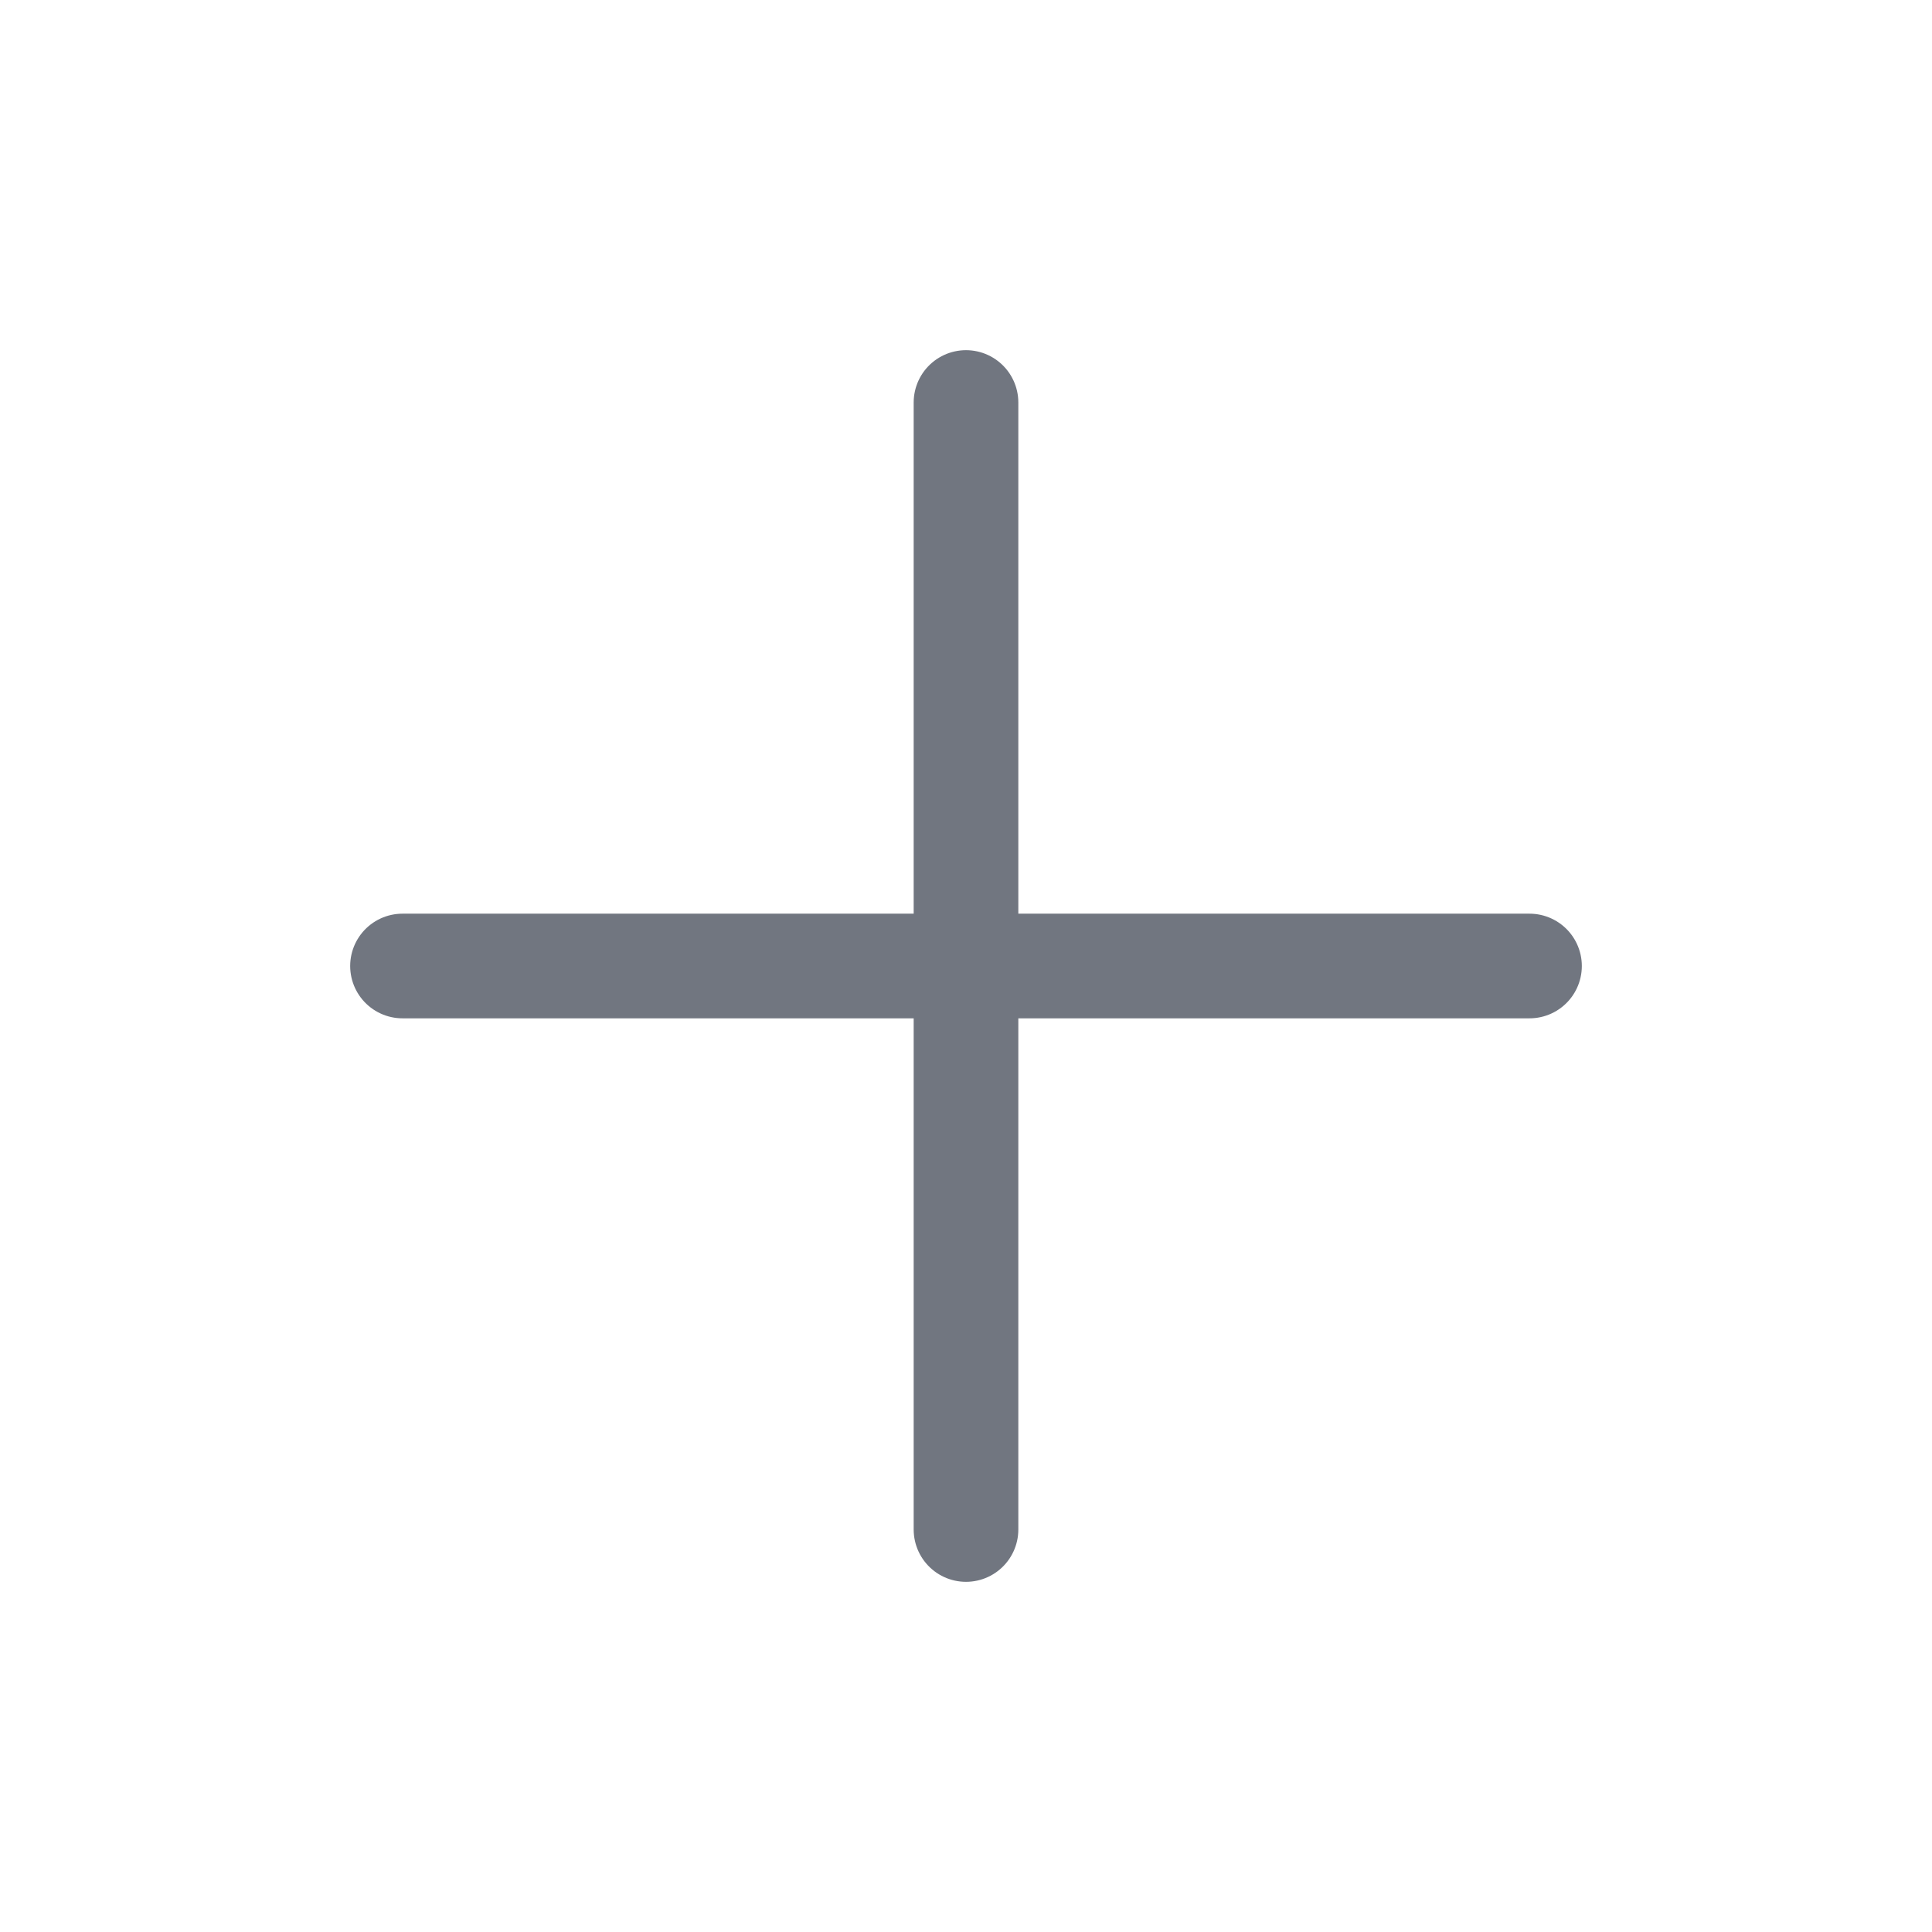
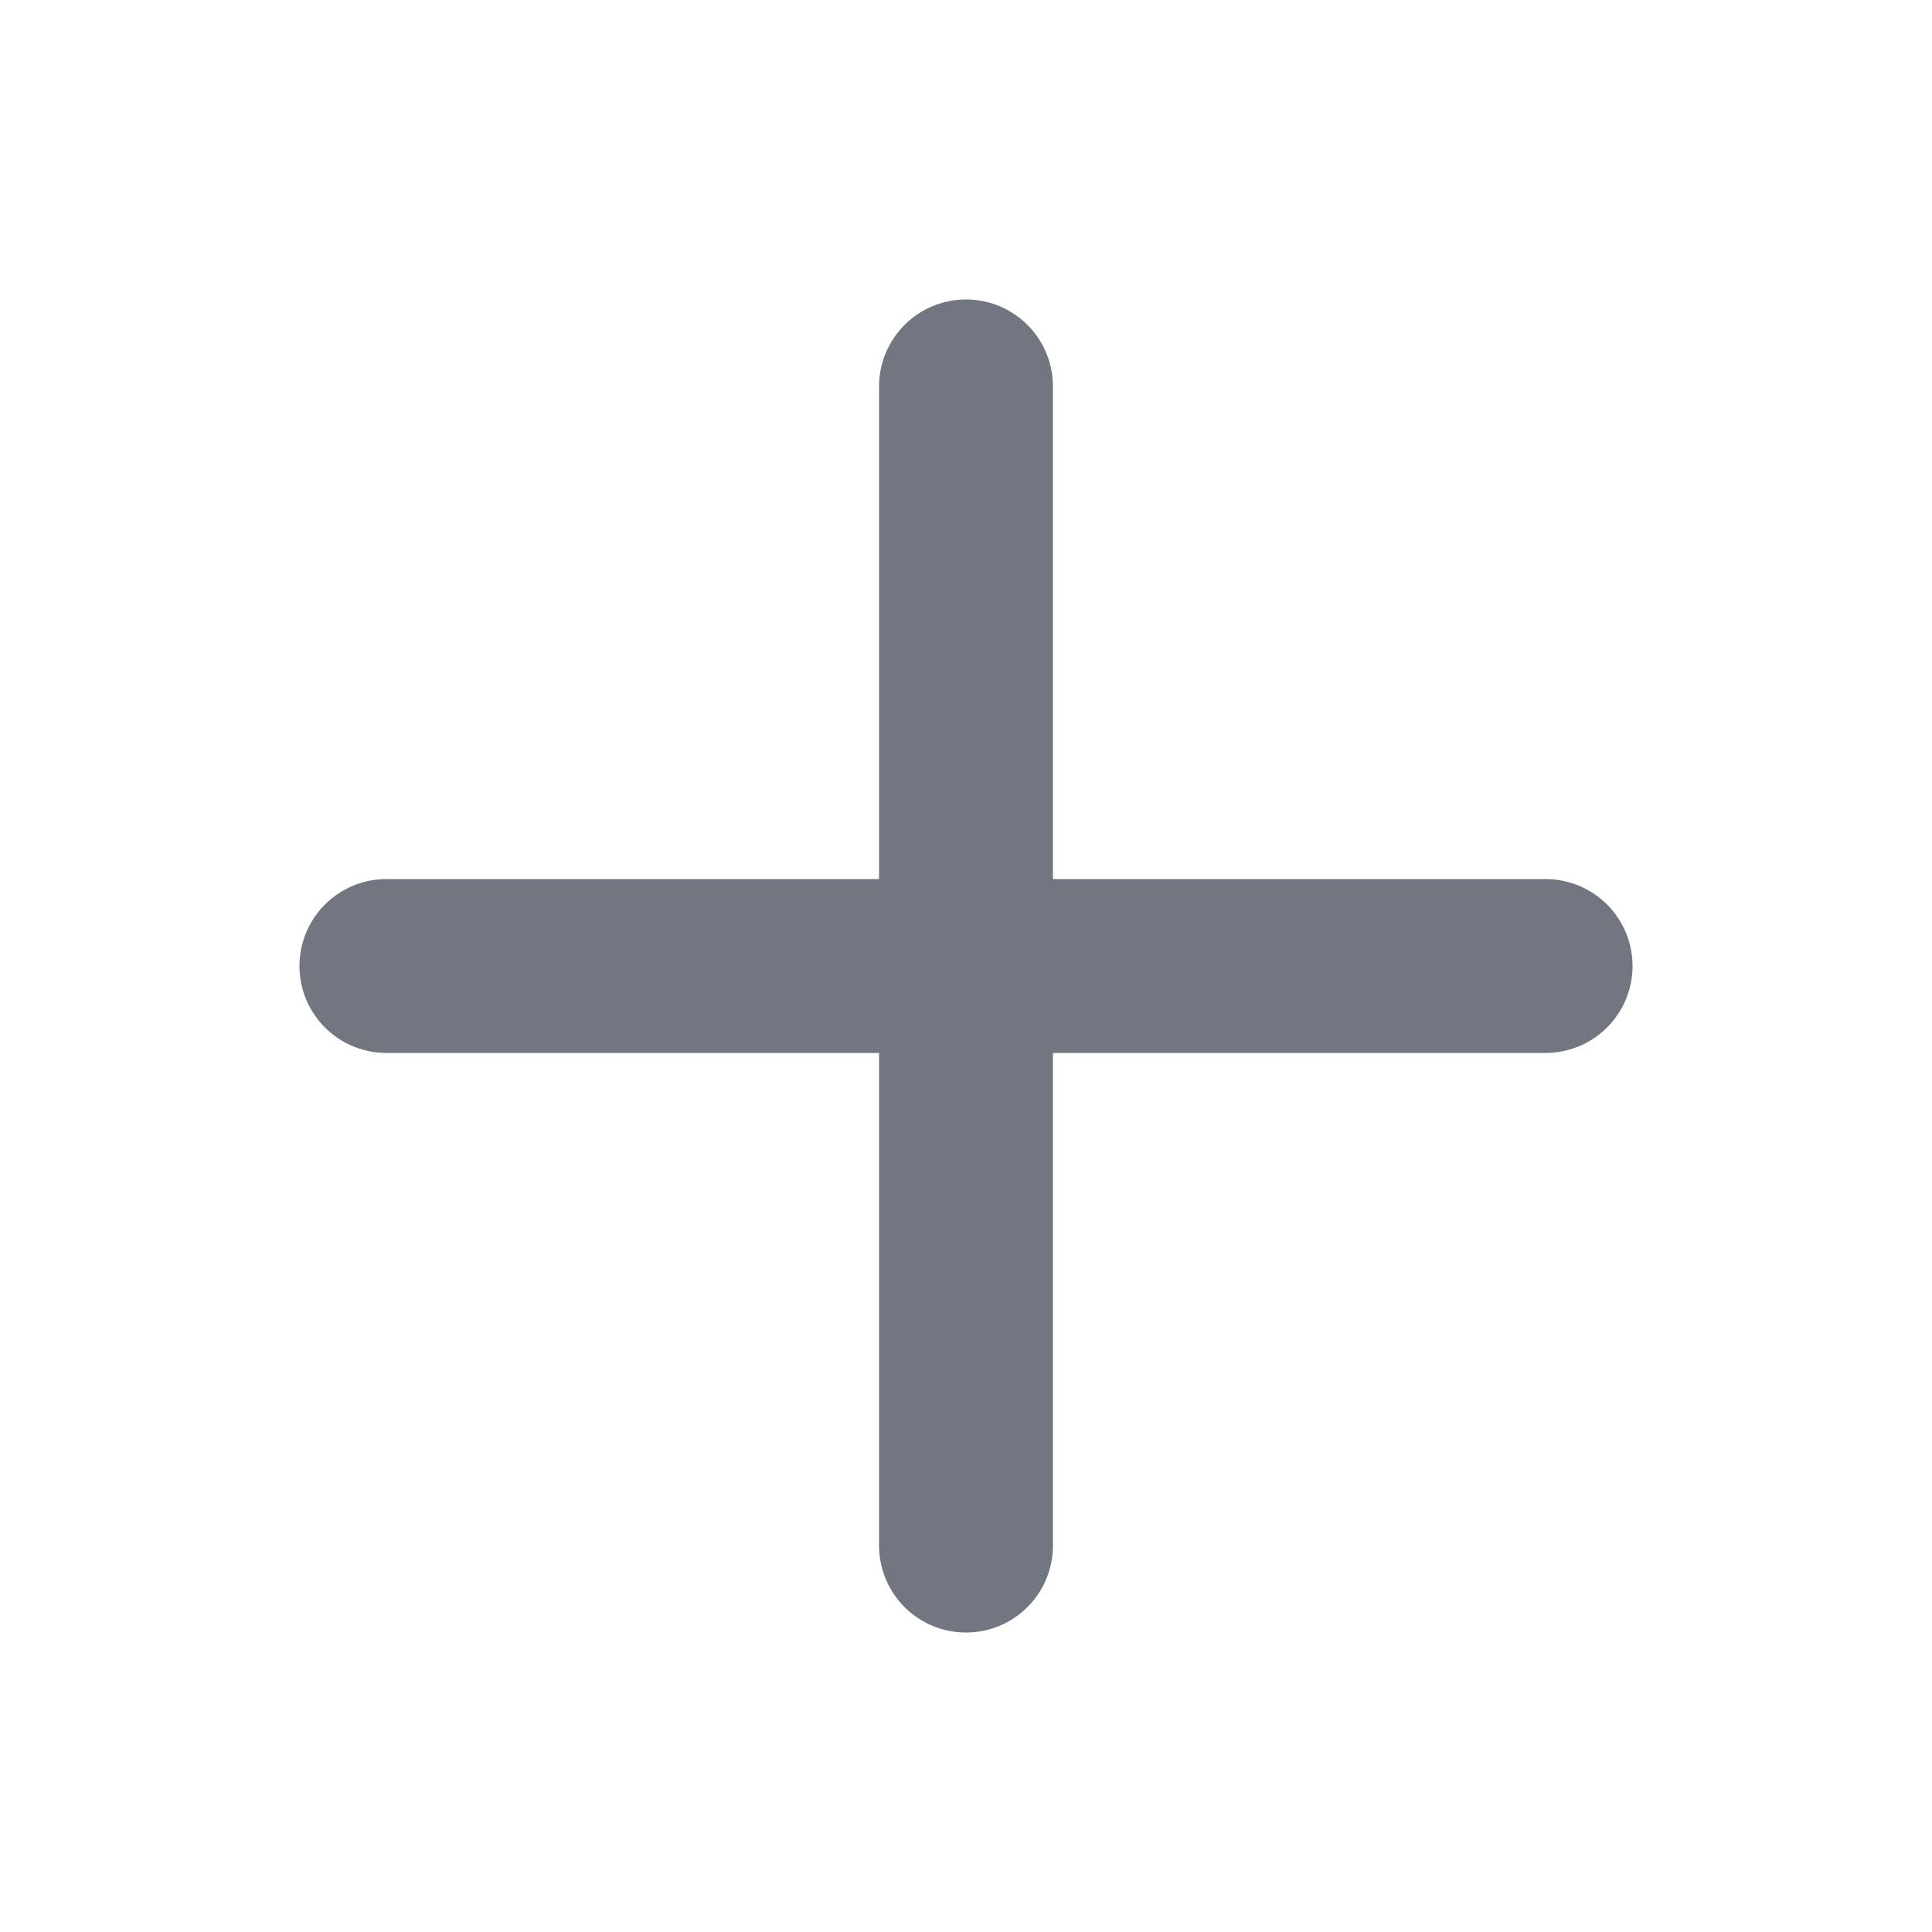
- <svg xmlns="http://www.w3.org/2000/svg" width="24" height="24" viewBox="0 0 24 24" fill="none">
-   <path stroke="#717680" stroke-width="1.3" stroke-linecap="round" stroke-linejoin="round" d="M12 5v14m-7-7h14" />
+ <svg xmlns="http://www.w3.org/2000/svg" width="20" height="20" viewBox="0 0 20 20" fill="none">
+   <path d="M10 4V16M16 10H4" stroke="#717680" stroke-width="1.8" stroke-linecap="round" stroke-linejoin="round" />
</svg>
